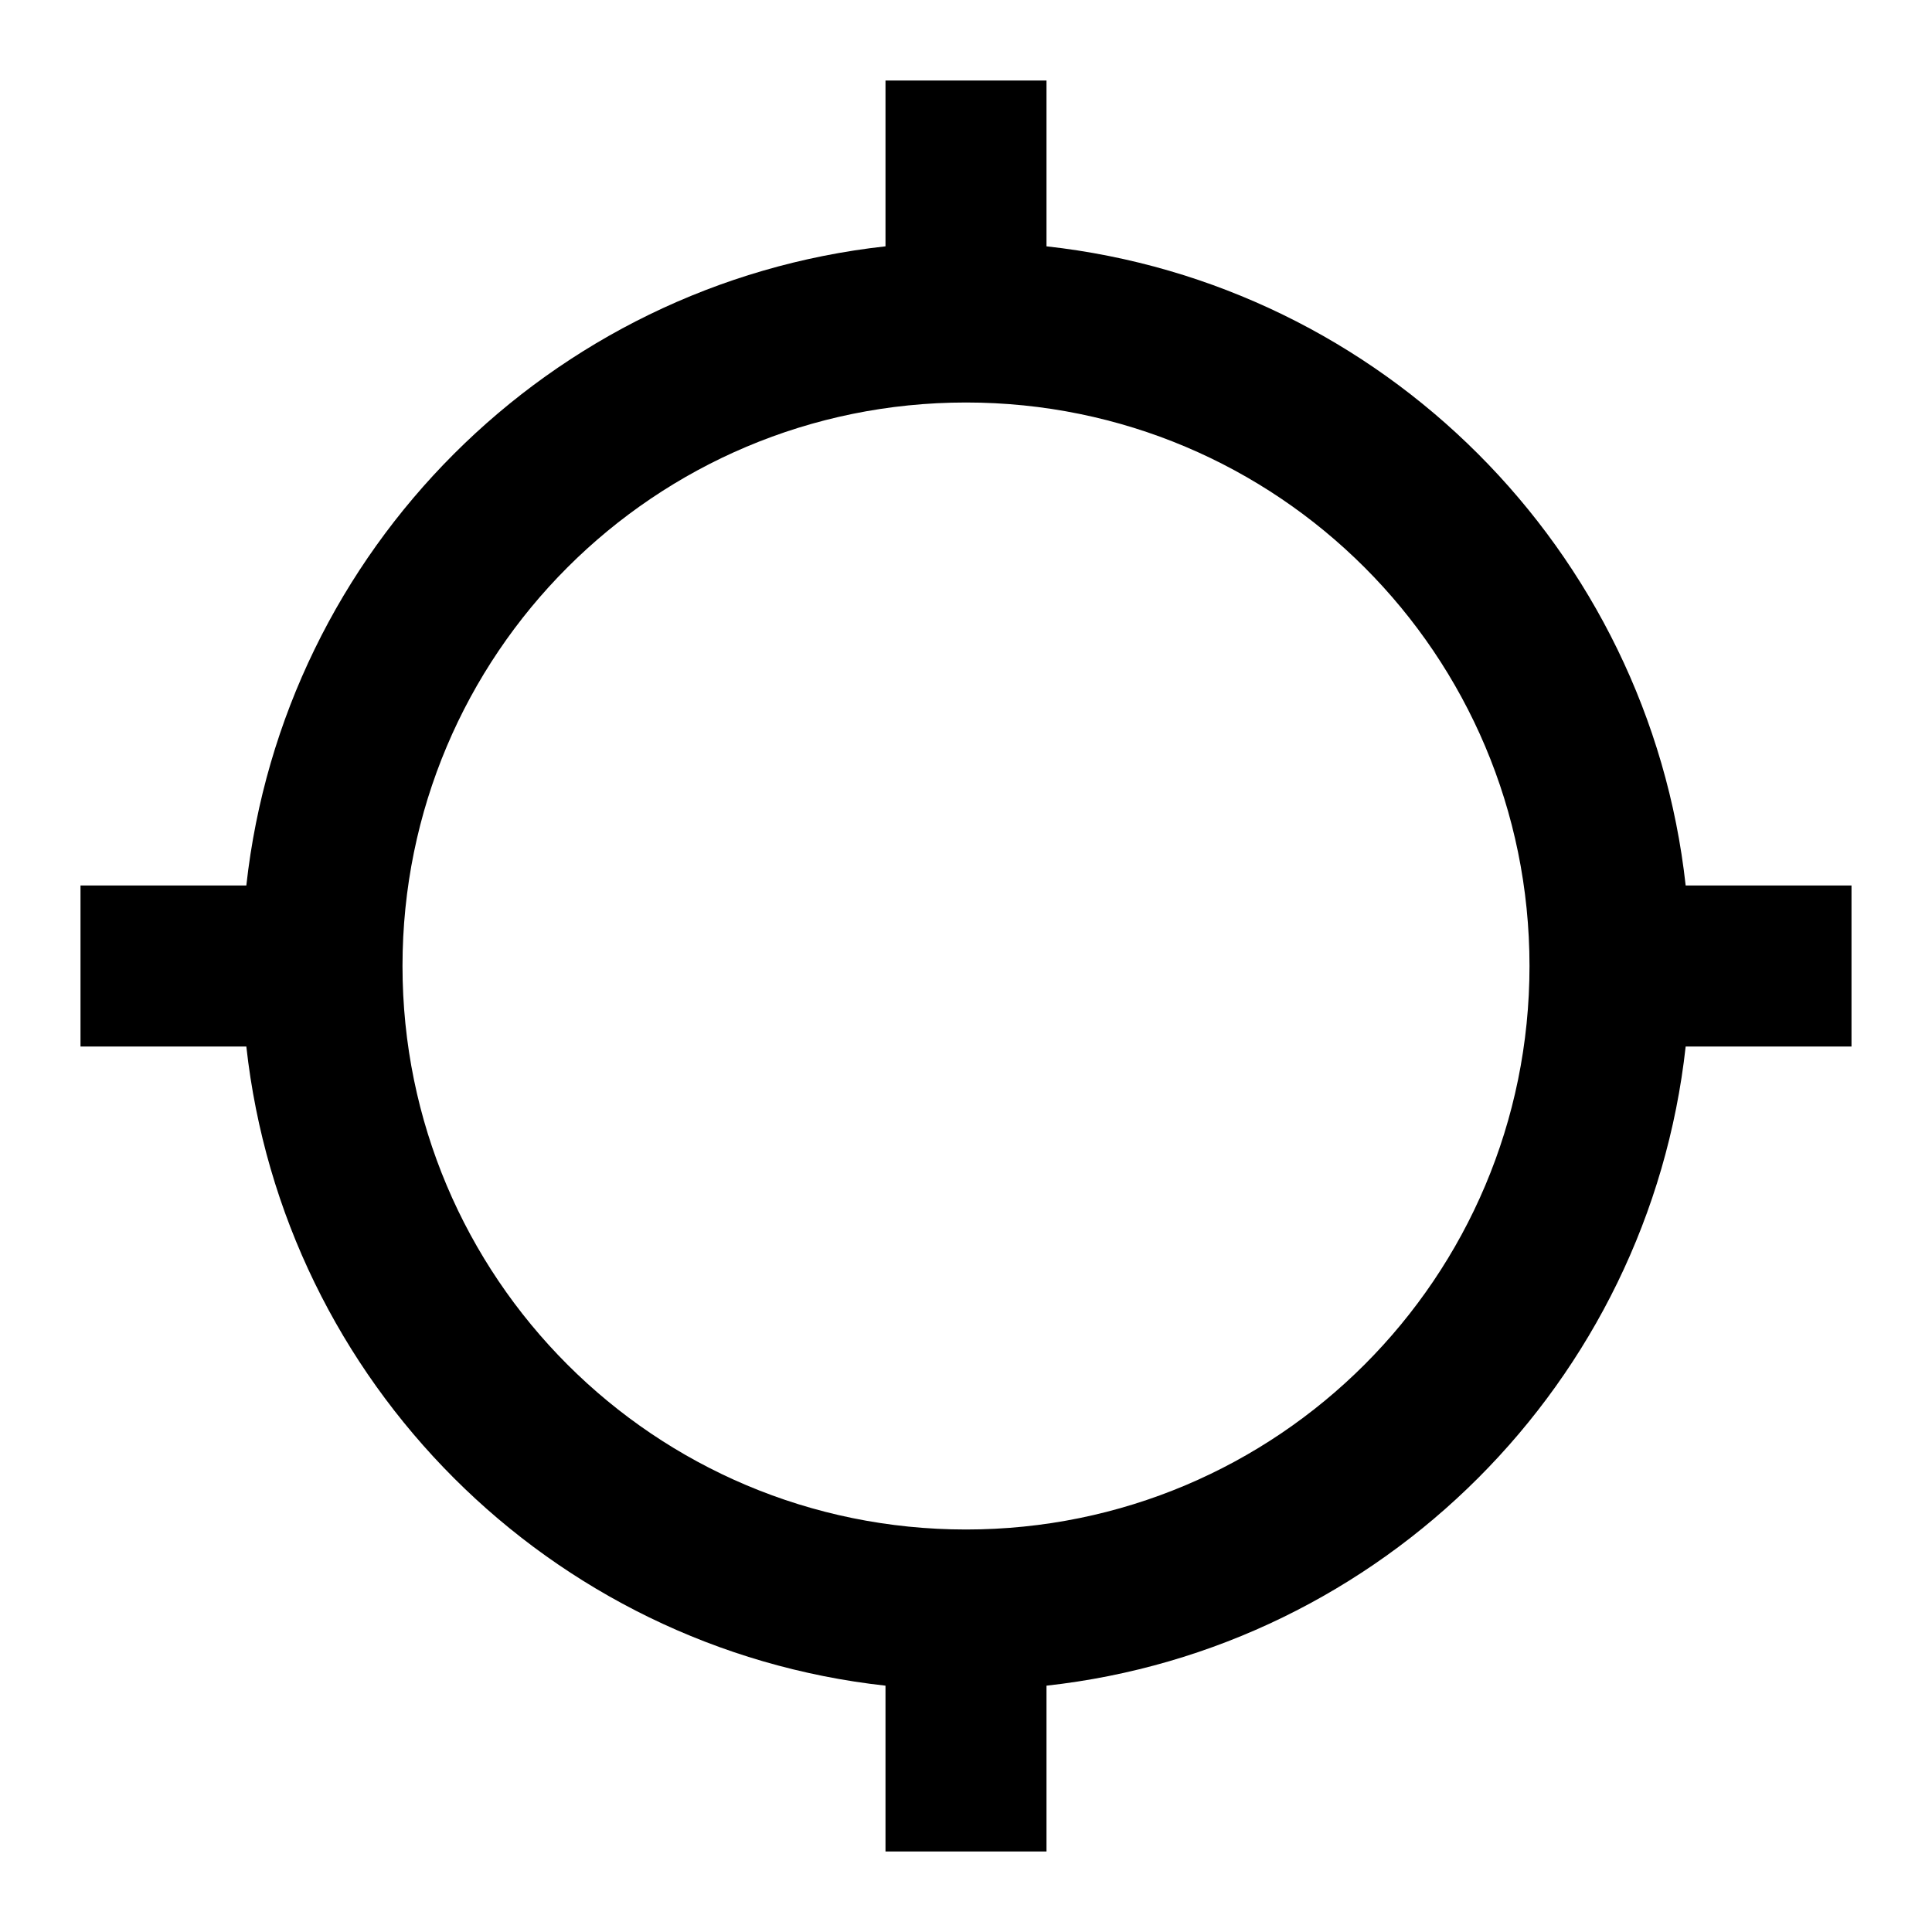
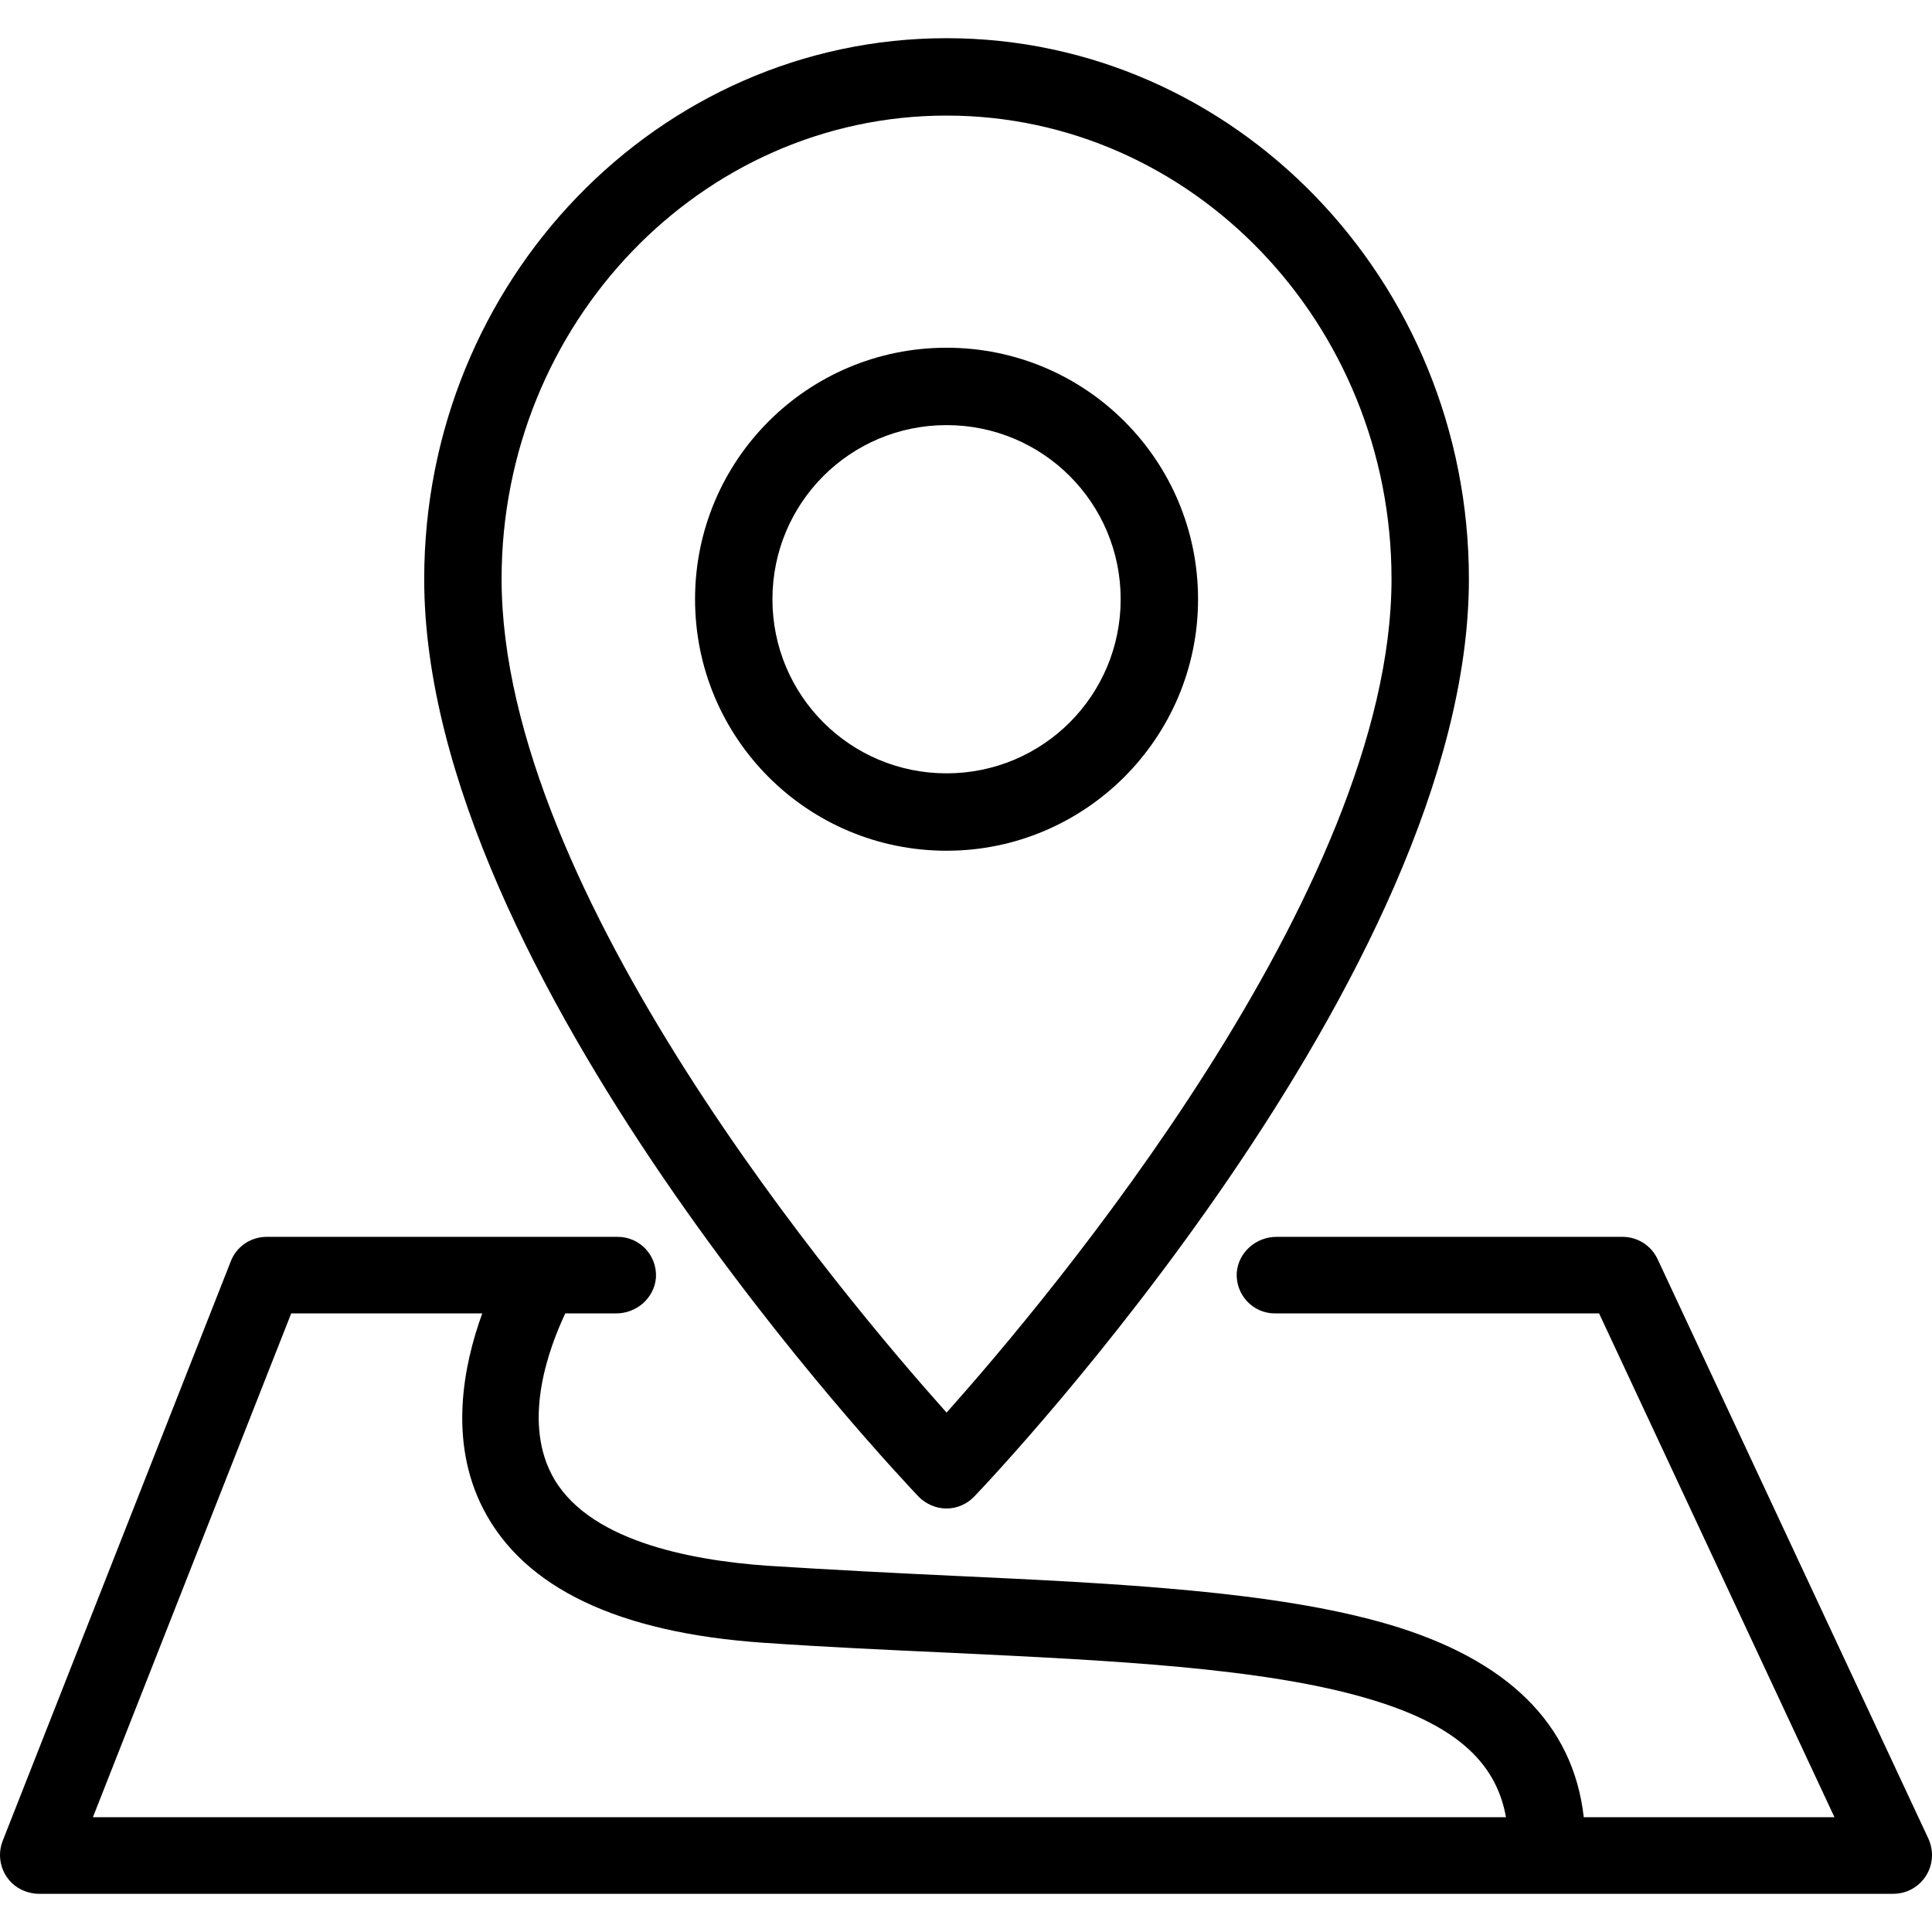
- <svg xmlns="http://www.w3.org/2000/svg" width="24" height="24" viewBox="0 0 24 24">
-   <path d="M0 0h24v24H0z" fill="none" />
-   <path d="M20.94 11c-.46-4.17-3.77-7.48-7.94-7.94V1h-2v2.06C6.83 3.52 3.52 6.83 3.06 11H1v2h2.06c.46 4.17 3.77 7.48 7.94 7.94V23h2v-2.06c4.17-.46 7.48-3.77 7.94-7.94H23v-2h-2.06zM12 19c-3.87 0-7-3.13-7-7s3.13-7 7-7 7 3.13 7 7-3.13 7-7 7z" />
+ <svg xmlns="http://www.w3.org/2000/svg" version="1.1" id="Layer_1" x="0px" y="0px" viewBox="0 0 511.307 511.307" style="enable-background:new 0 0 511.307 511.307;" xml:space="preserve">
+   <g>
+     <g>
+       <g>
+         <path d="M250.507,399.227c2.773,0,5.44-1.173,7.36-3.2c5.333-5.547,130.88-138.347,130.88-242.773     c0-78.933-61.973-143.147-138.24-143.147s-138.24,64.213-138.24,143.147c0,104.96,125.547,237.227,130.88,242.88     C245.067,398.054,247.734,399.227,250.507,399.227z M250.507,30.587c64.96,0,117.76,55.04,117.76,122.667     c0,82.453-90.88,190.507-117.76,220.587c-26.88-30.08-117.76-137.6-117.76-220.587C132.747,85.627,185.547,30.587,250.507,30.587     z" />
+         <path d="M317.067,158.587c0-36.8-29.76-66.56-66.56-66.56c-36.8,0-66.56,29.76-66.56,66.56c0,36.8,29.76,66.56,66.56,66.56     C287.201,225.147,317.067,195.28,317.067,158.587z M204.427,158.587c0-25.493,20.587-46.08,46.08-46.08s46.08,20.587,46.08,46.08     c0,25.493-20.587,46.08-46.08,46.08S204.427,184.08,204.427,158.587z" />
+         <path d="M510.347,486.587L438.667,333.2c-1.707-3.627-5.333-5.867-9.28-5.867h-91.52c-5.44,0-10.133,4.053-10.56,9.493     c-0.32,5.867,4.267,10.773,10.133,10.773h85.76l62.293,133.333h-66.347c-2.773-24.64-20.16-41.813-51.84-51.093     c-29.973-8.747-71.253-10.773-114.987-12.8c-16-0.747-32.533-1.6-49.28-2.667c-21.013-1.493-48.107-6.827-57.067-24.213     c-7.68-14.827-0.533-33.707,3.627-42.56h13.44c5.44,0,10.133-4.053,10.56-9.493c0.32-5.867-4.267-10.773-10.133-10.773H70.561     c-4.16,0-8,2.56-9.493,6.507L0.694,487.227c-2.027,5.227,0.533,11.2,5.76,13.227c1.173,0.427,2.453,0.747,3.733,0.747h490.88     c5.653,0,10.24-4.587,10.24-10.24C511.307,489.467,510.987,487.974,510.347,486.587z M24.587,480.934L77.067,347.6h50.56     c-4.907,13.547-9.067,33.707,0.32,51.84c10.773,20.8,35.627,32.64,73.92,35.307c16.853,1.173,33.493,1.92,49.707,2.667     c42.453,2.027,82.56,3.947,110.187,12.053c22.72,6.613,34.133,16.427,36.8,31.467H24.587z" />
+       </g>
+     </g>
+   </g>
+   <g>
+ </g>
+   <g>
+ </g>
+   <g>
+ </g>
+   <g>
+ </g>
+   <g>
+ </g>
+   <g>
+ </g>
+   <g>
+ </g>
+   <g>
+ </g>
+   <g>
+ </g>
+   <g>
+ </g>
+   <g>
+ </g>
+   <g>
+ </g>
+   <g>
+ </g>
+   <g>
+ </g>
+   <g>
+ </g>
</svg>
